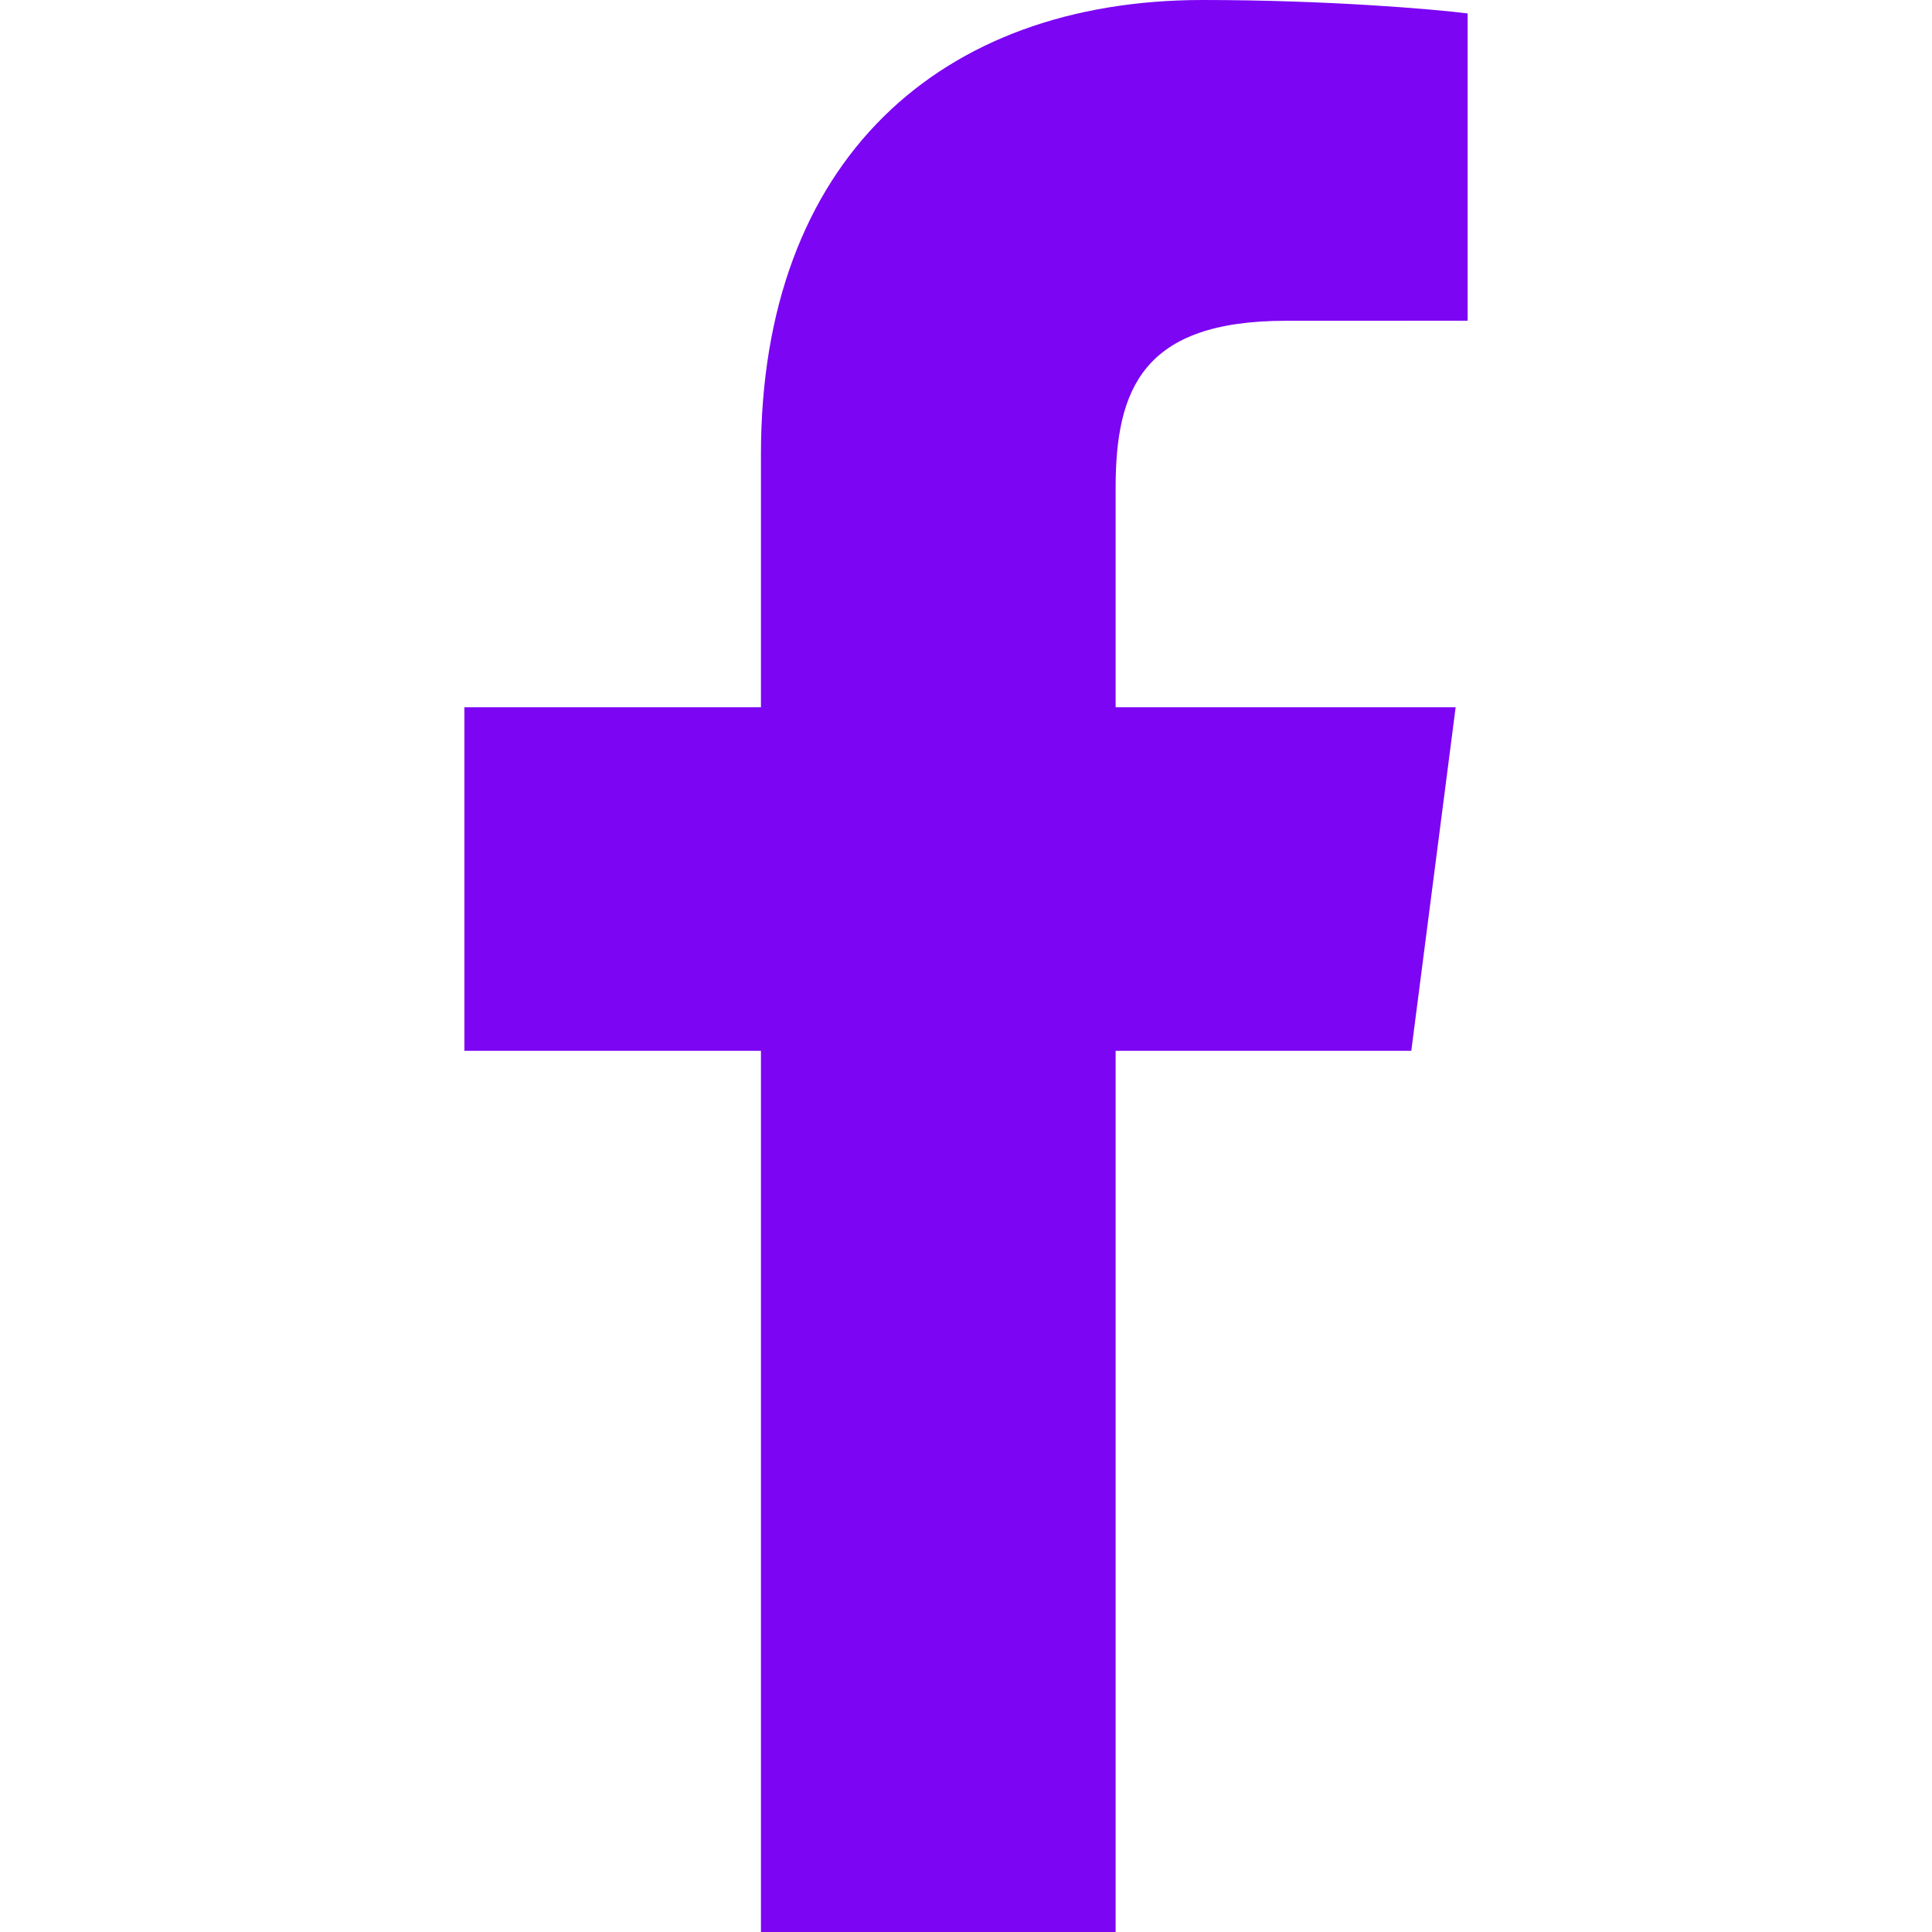
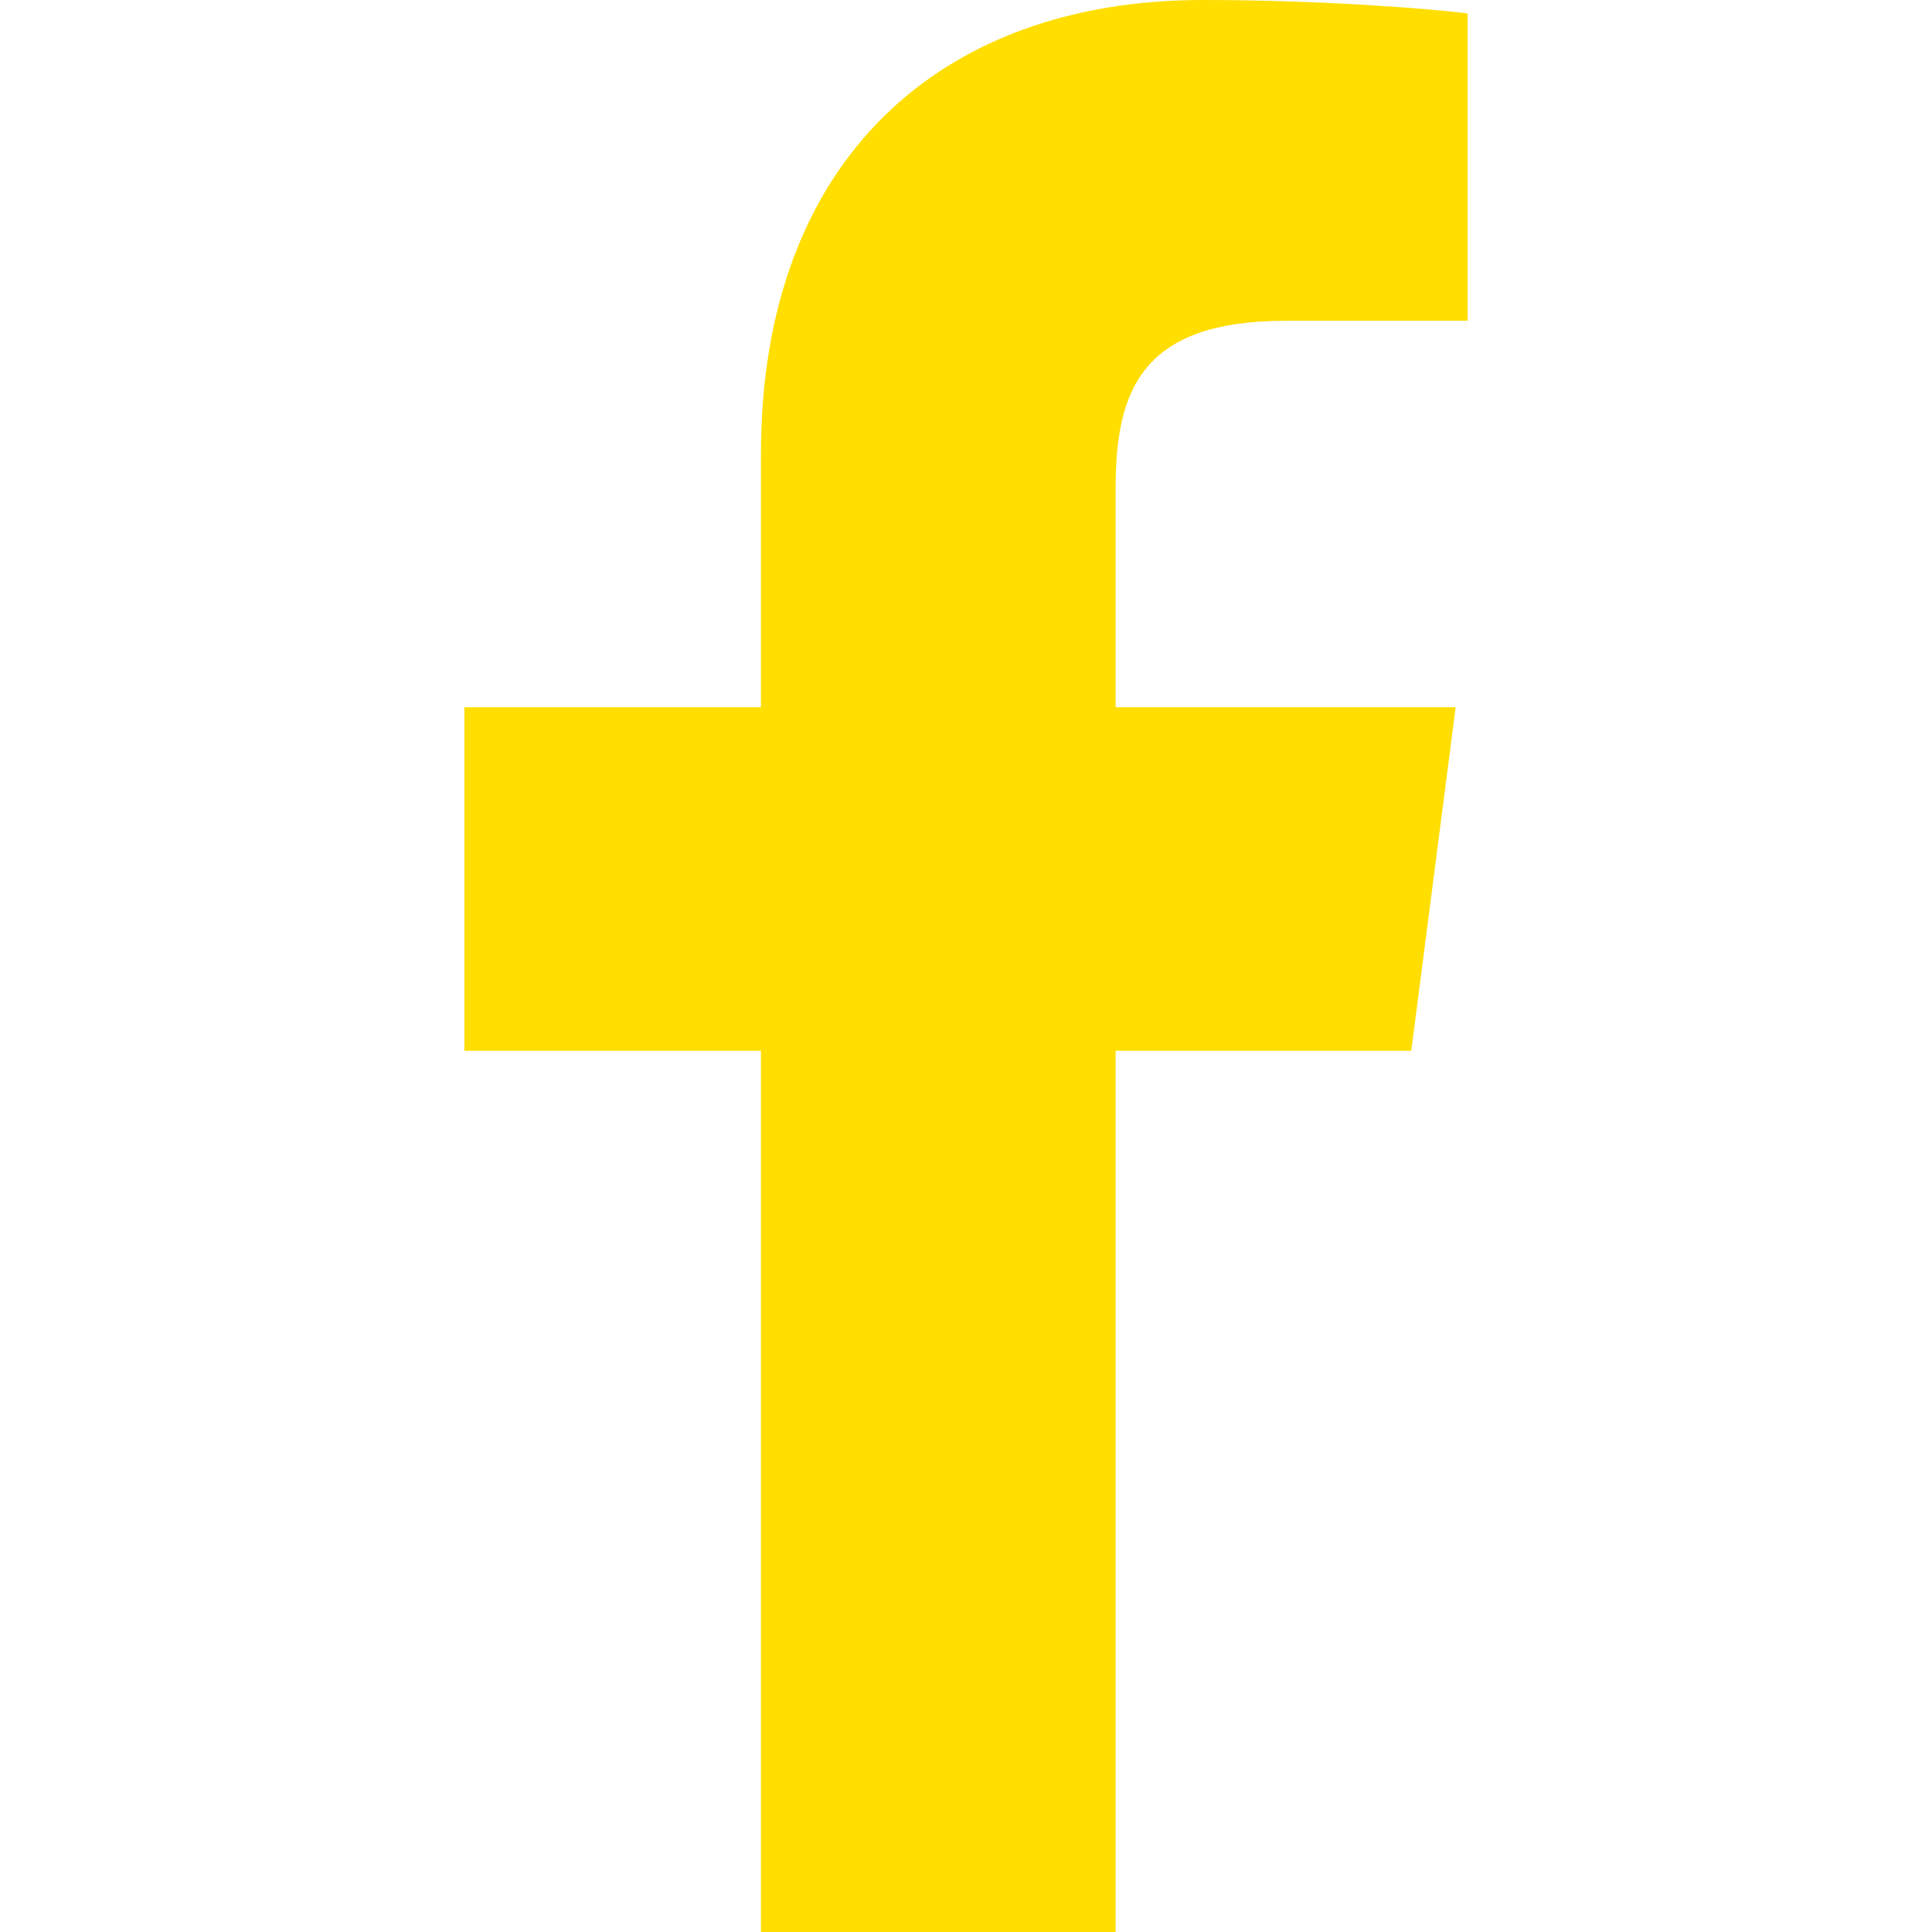
<svg xmlns="http://www.w3.org/2000/svg" version="1.1" width="512" height="512" x="0" y="0" viewBox="0 0 155.139 155.139" style="enable-background:new 0 0 512 512" xml:space="preserve" class="">
  <g>
    <g>
-       <path id="f_1_" style="" d="M89.584,155.139V84.378h23.742l3.562-27.585H89.584V39.184   c0-7.984,2.208-13.425,13.67-13.425l14.595-0.006V1.08C115.325,0.752,106.661,0,96.577,0C75.52,0,61.104,12.853,61.104,36.452   v20.341H37.29v27.585h23.814v70.761H89.584z" fill="#7c05f3" data-original="#010002" class="" />
+       <path id="f_1_" style="" d="M89.584,155.139V84.378h23.742l3.562-27.585H89.584V39.184   c0-7.984,2.208-13.425,13.67-13.425l14.595-0.006V1.08C115.325,0.752,106.661,0,96.577,0C75.52,0,61.104,12.853,61.104,36.452   v20.341H37.29v27.585h23.814v70.761H89.584z" fill="#ffde00" data-original="#010002" class="" />
    </g>
    <g>
</g>
    <g>
</g>
    <g>
</g>
    <g>
</g>
    <g>
</g>
    <g>
</g>
    <g>
</g>
    <g>
</g>
    <g>
</g>
    <g>
</g>
    <g>
</g>
    <g>
</g>
    <g>
</g>
    <g>
</g>
    <g>
</g>
  </g>
</svg>
